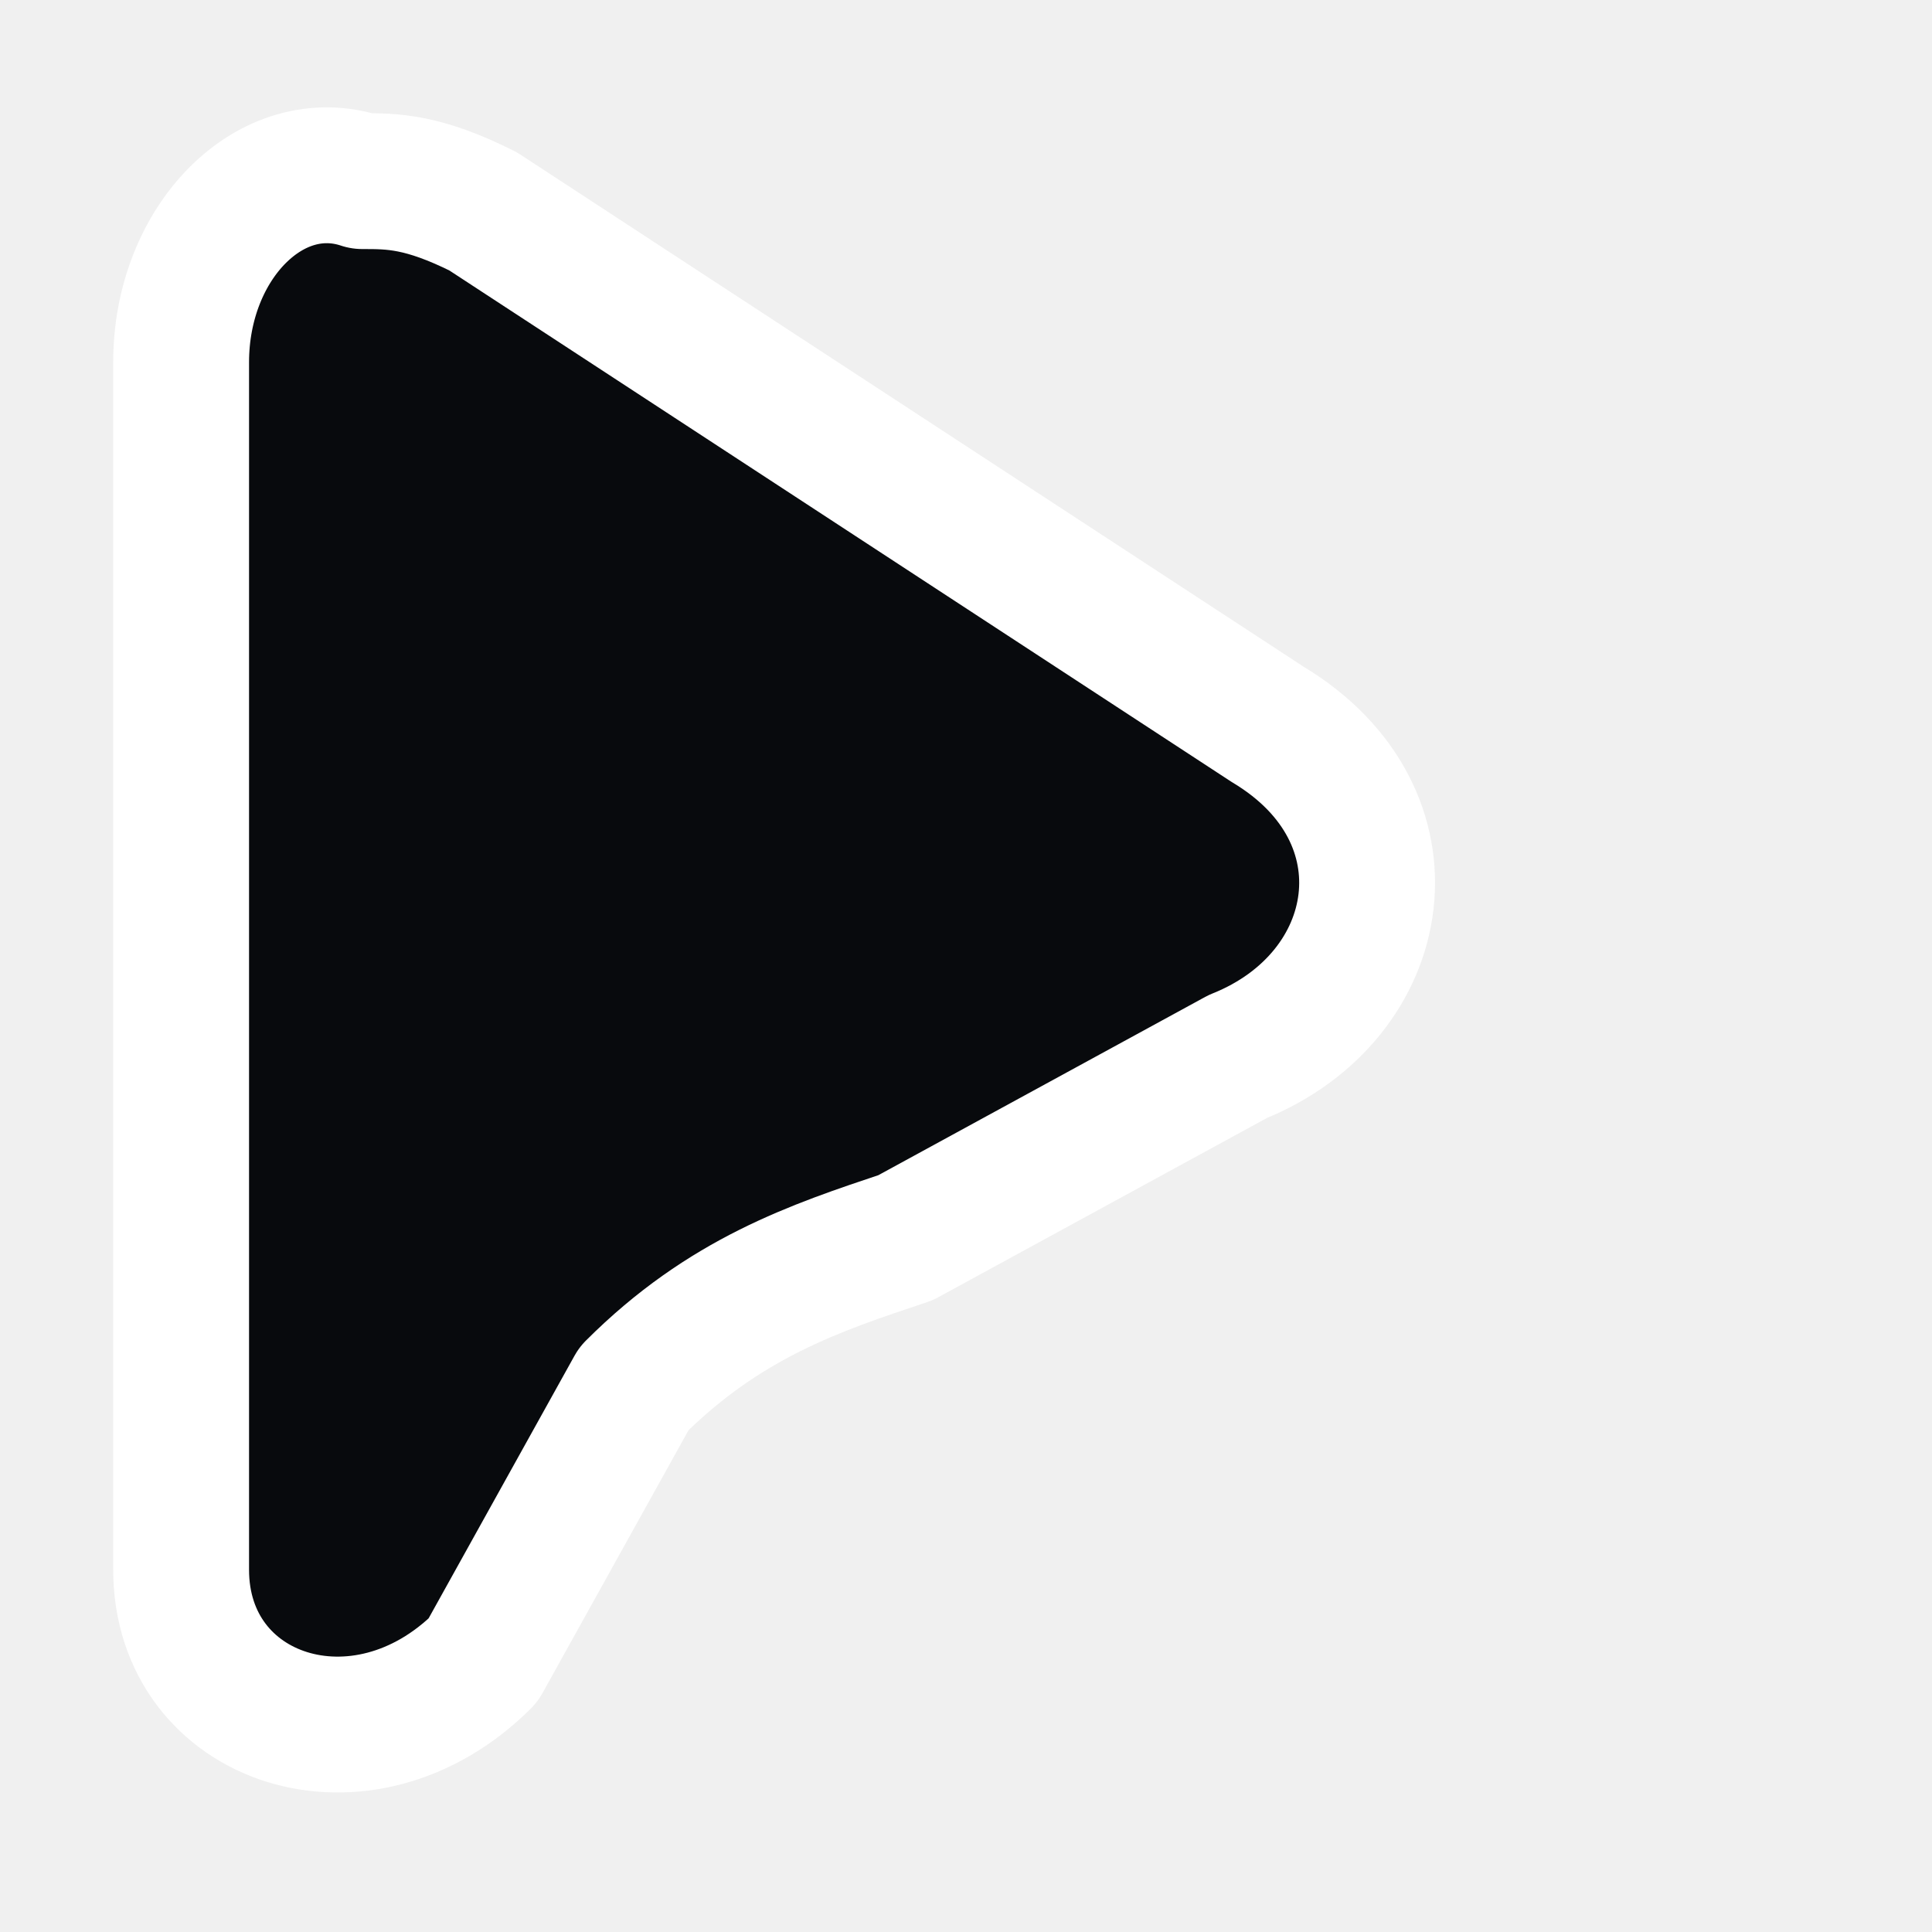
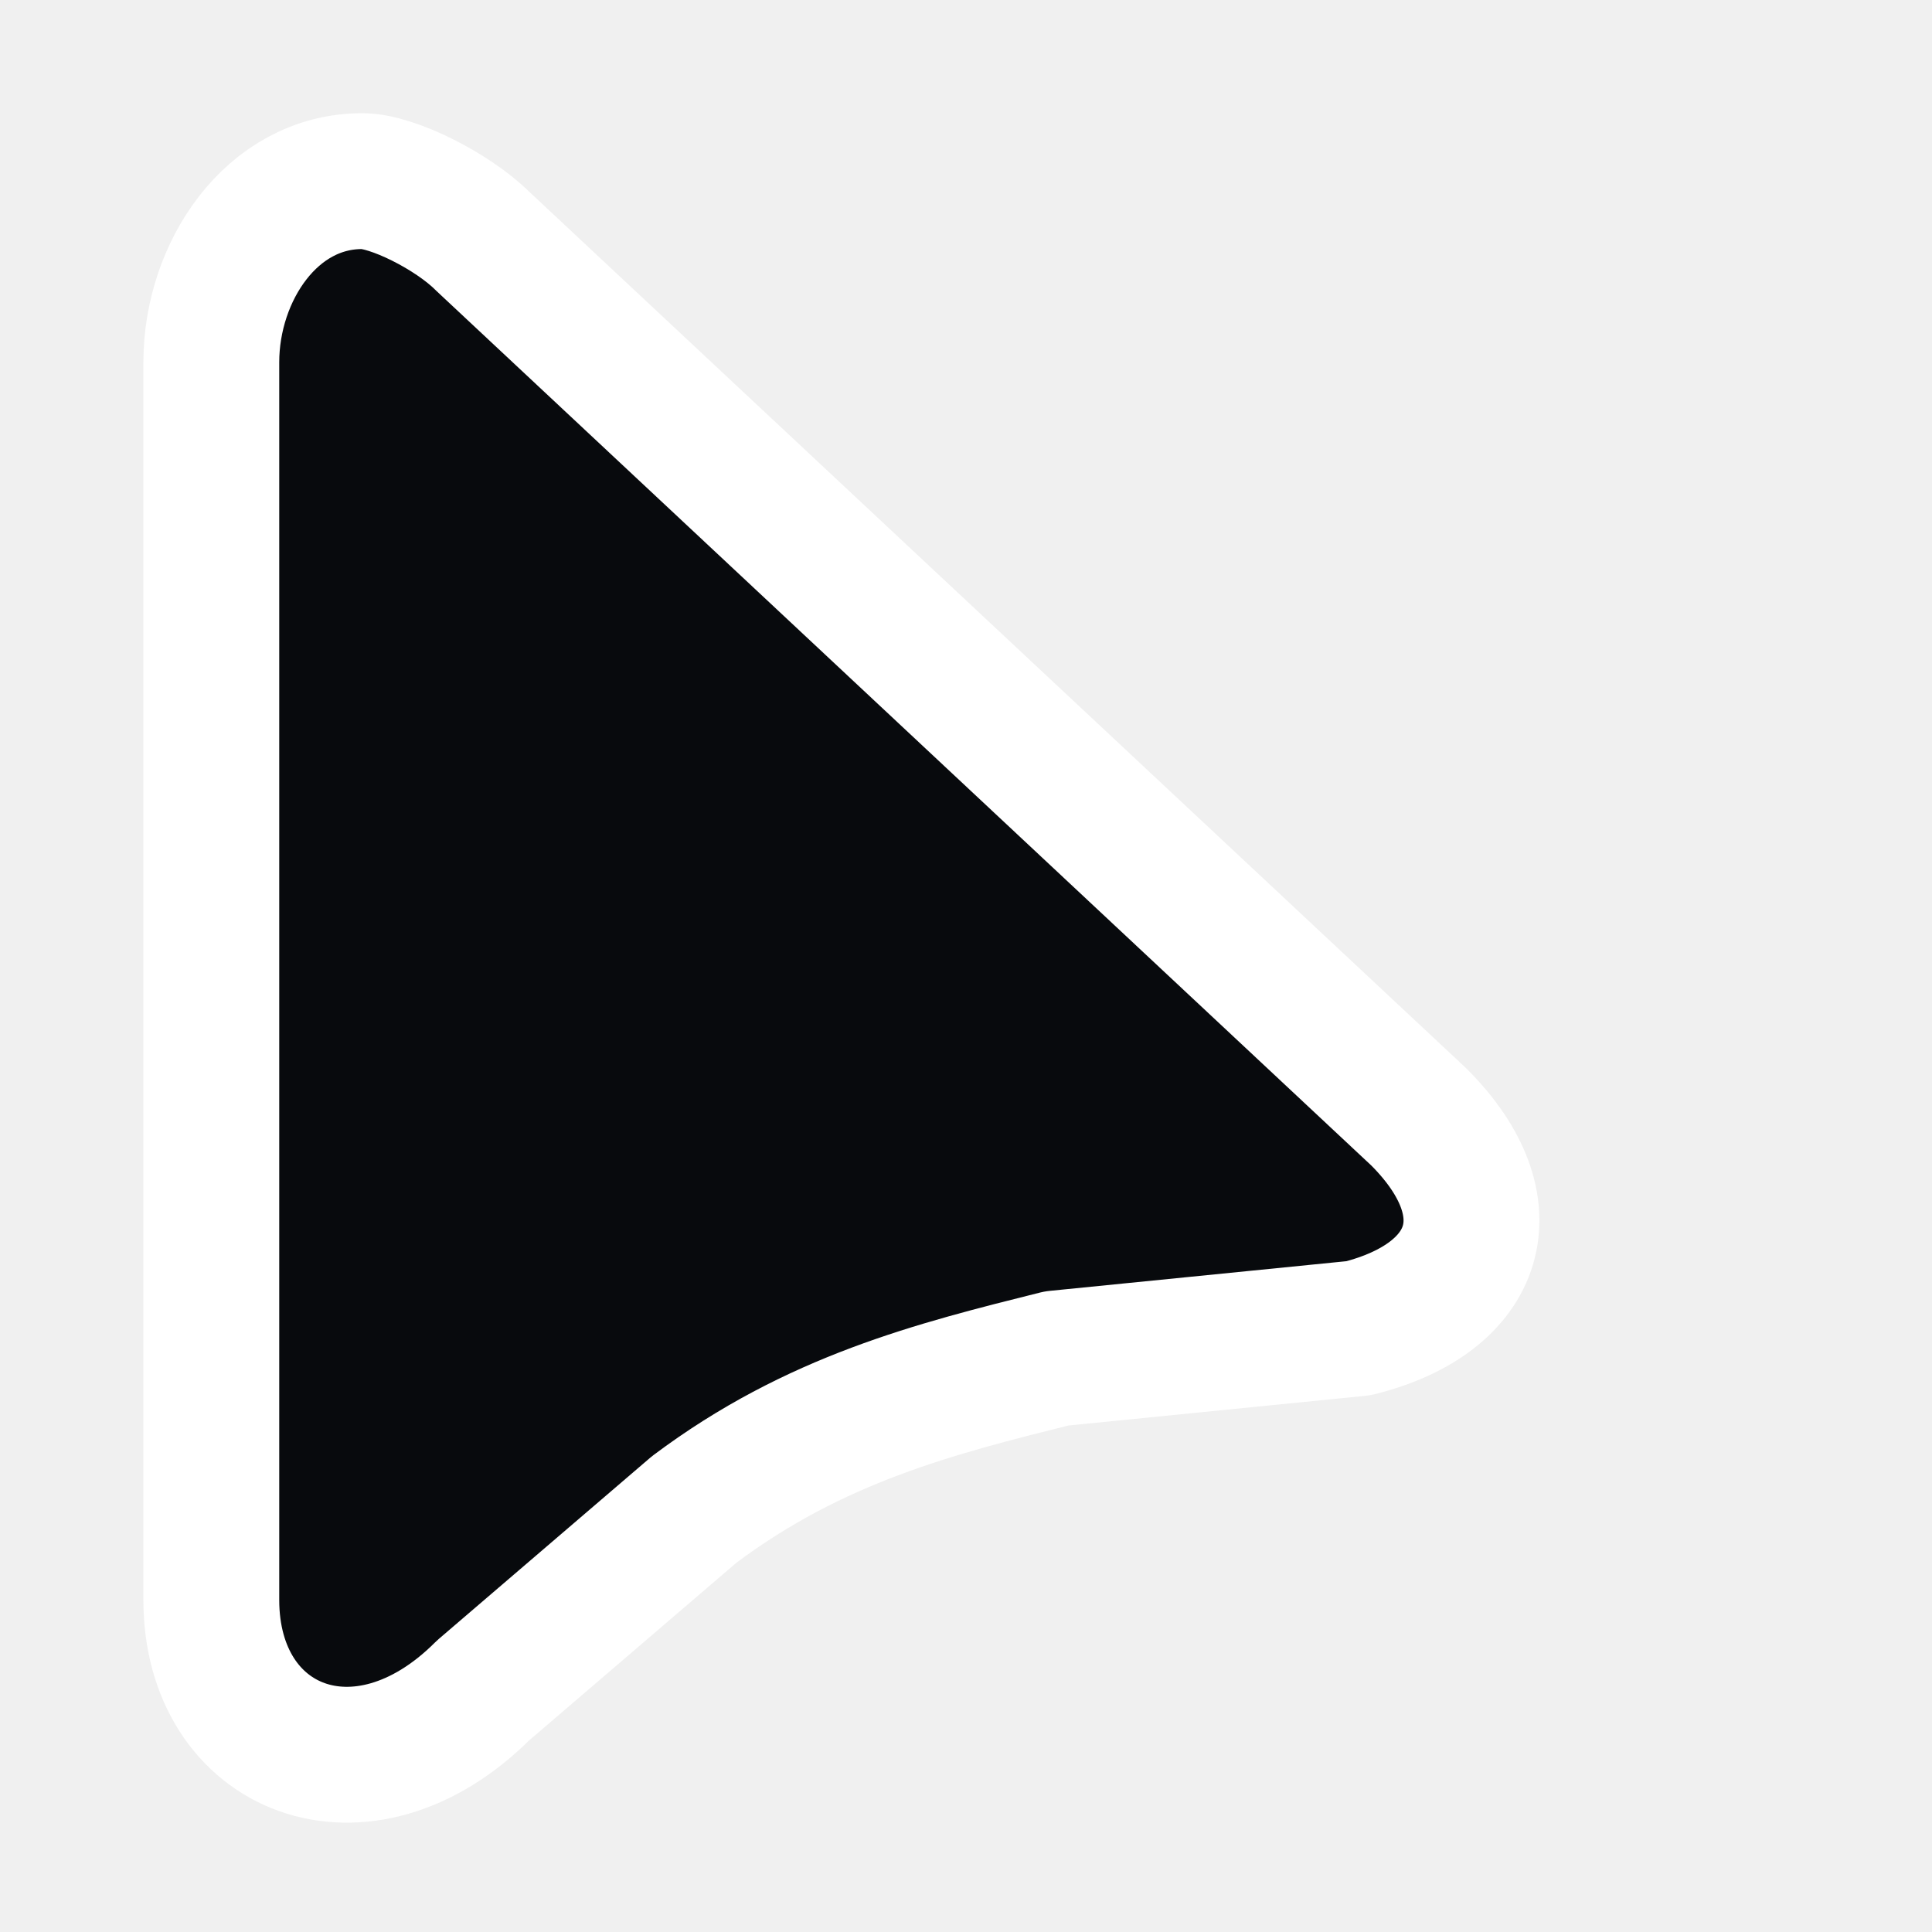
<svg xmlns="http://www.w3.org/2000/svg" width="64" height="64" viewBox="0 0 64 64">
-   <path d="M12 6 C9 5 6 8 6 12 L6 52 C6 57 12 59 16 55 L21 46 C24 43 27 42 30 41 L41 35 C46 33 47 27 42 24 L16 7 C14 6 13 6 12 6 Z" fill="#080a0d" stroke="#ffffff" stroke-width="4.5" stroke-linejoin="round" stroke-linecap="round" />
+   <path d="M12 6 C9 6 7 9 7 12 L7 53 C7 58 12 60 16 56 L23 50 C27 47 31 46 35 45 L45 44 C49 43 50 40 47 37 L16 8 C15 7 13 6 12 6 Z" fill="#080a0d" stroke="#ffffff" stroke-width="4.5" stroke-linejoin="round" stroke-linecap="round" />
</svg>
